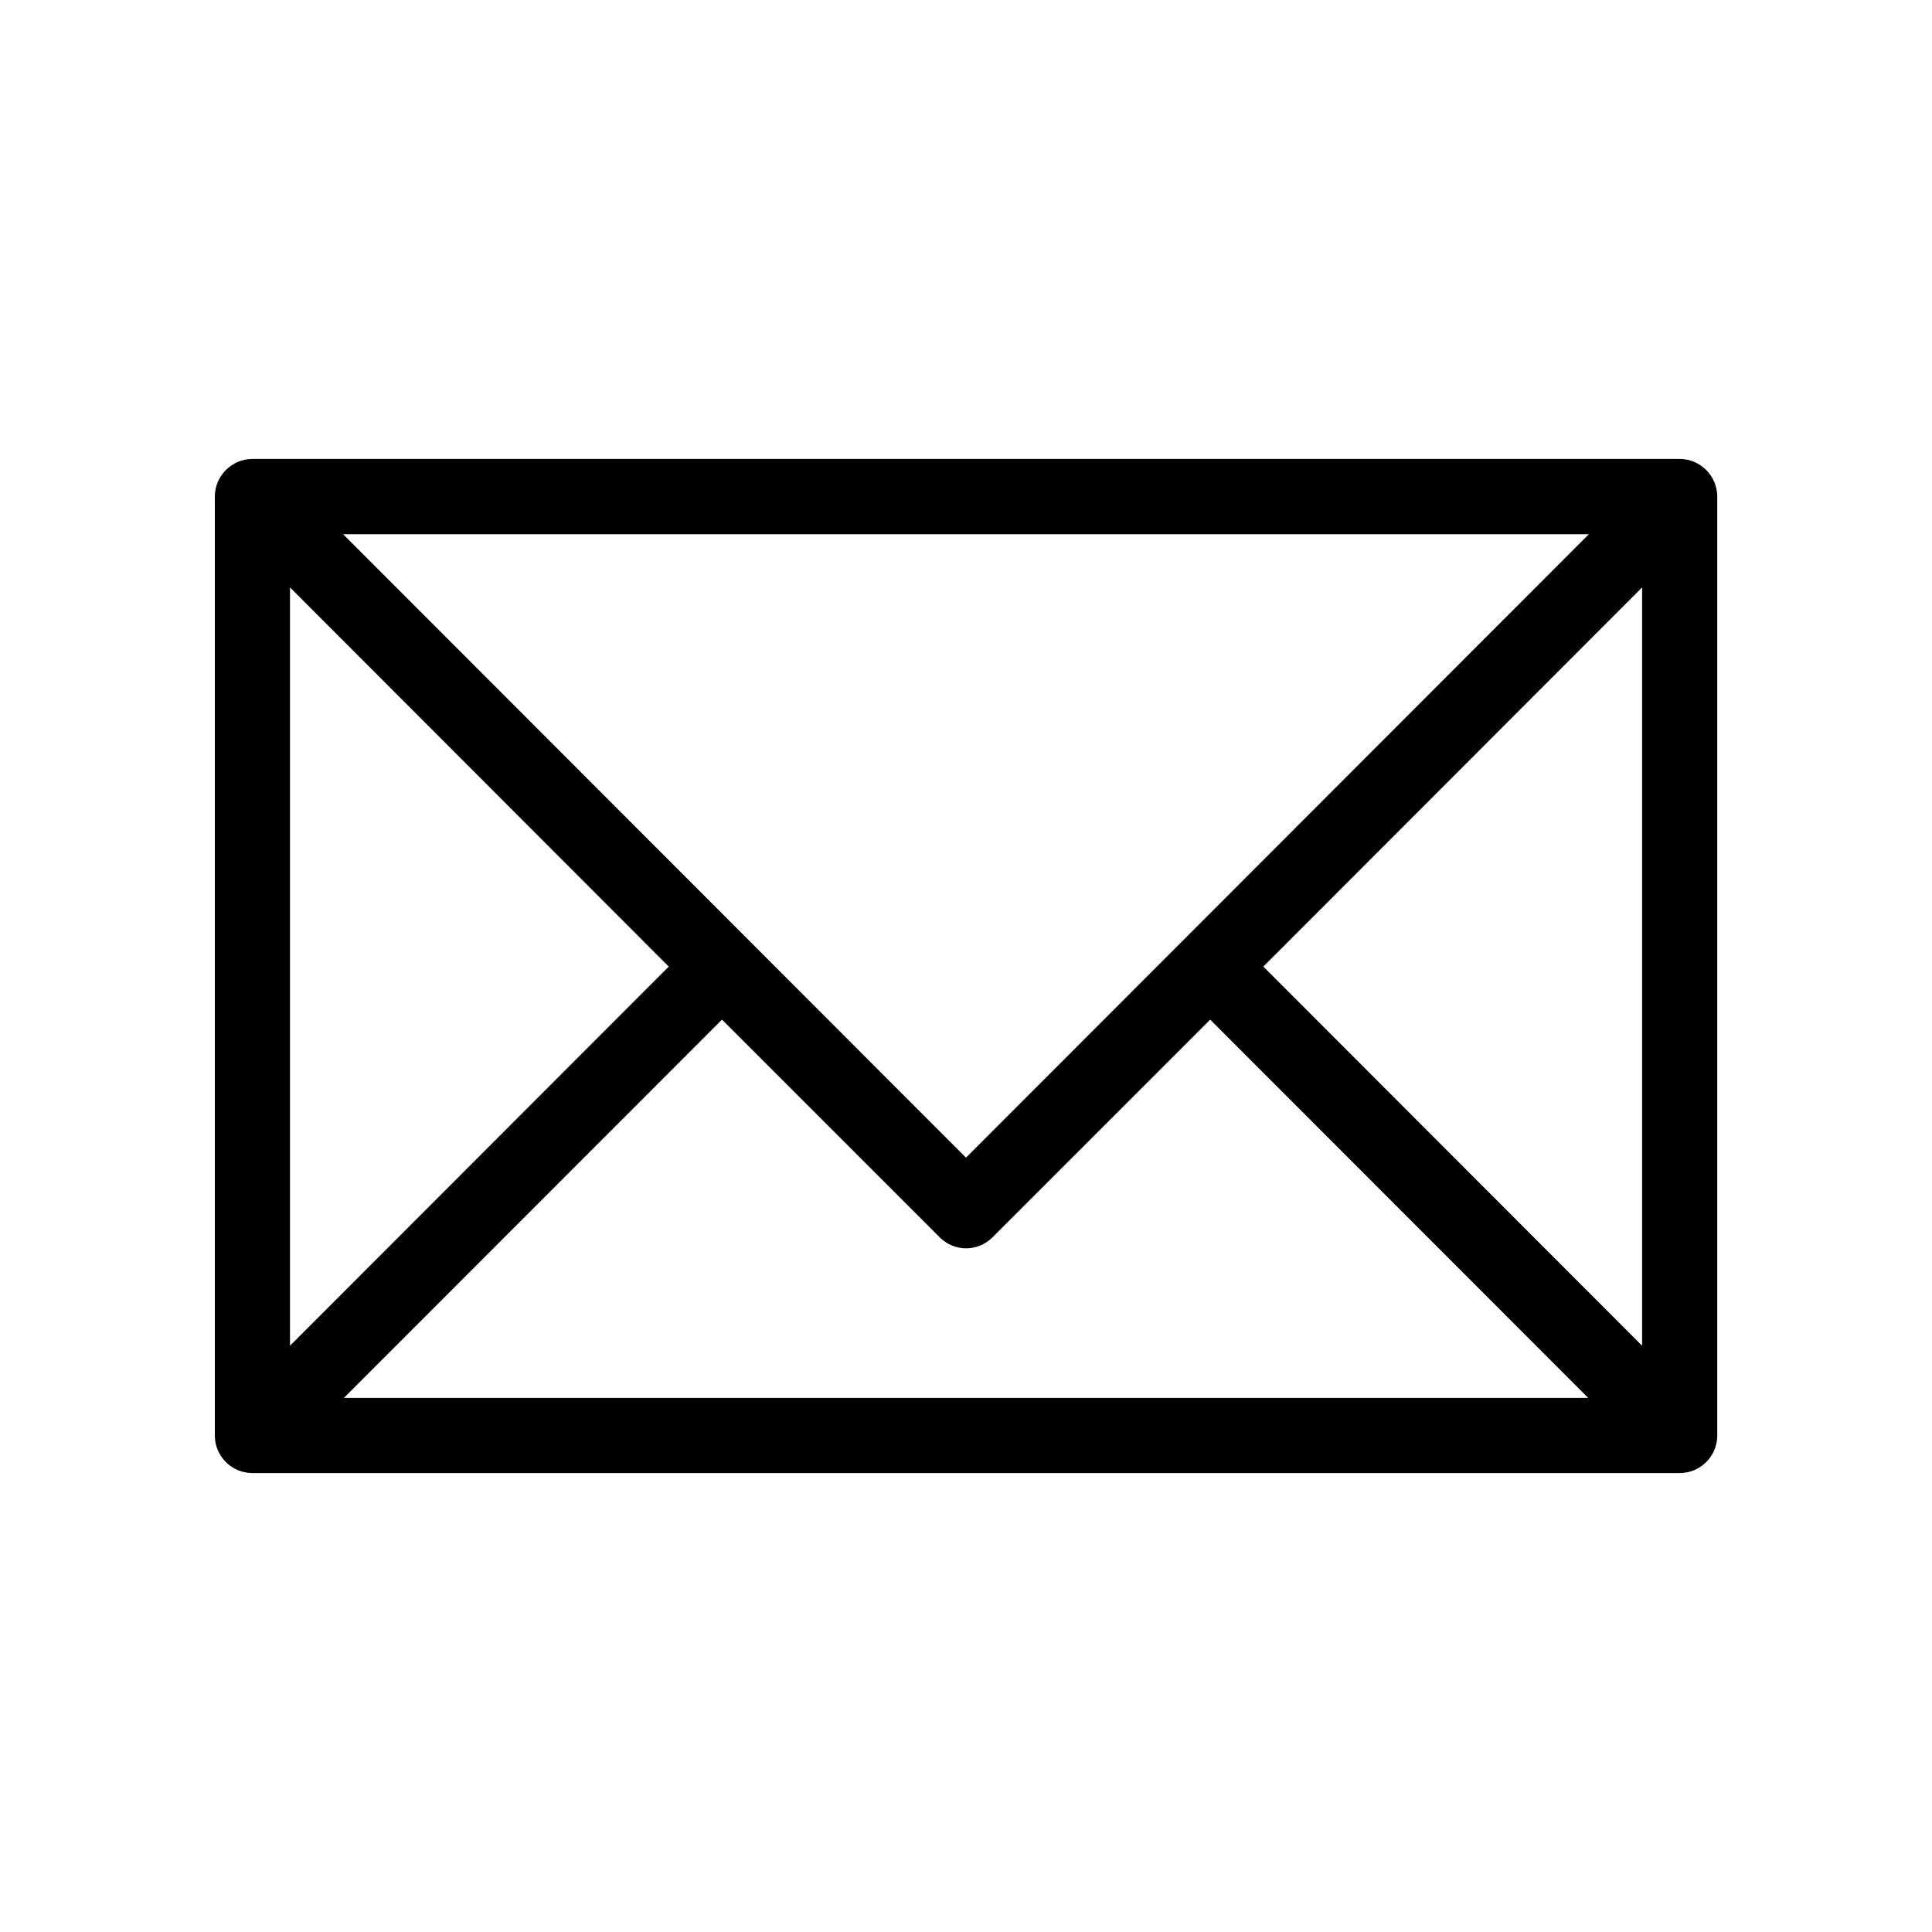
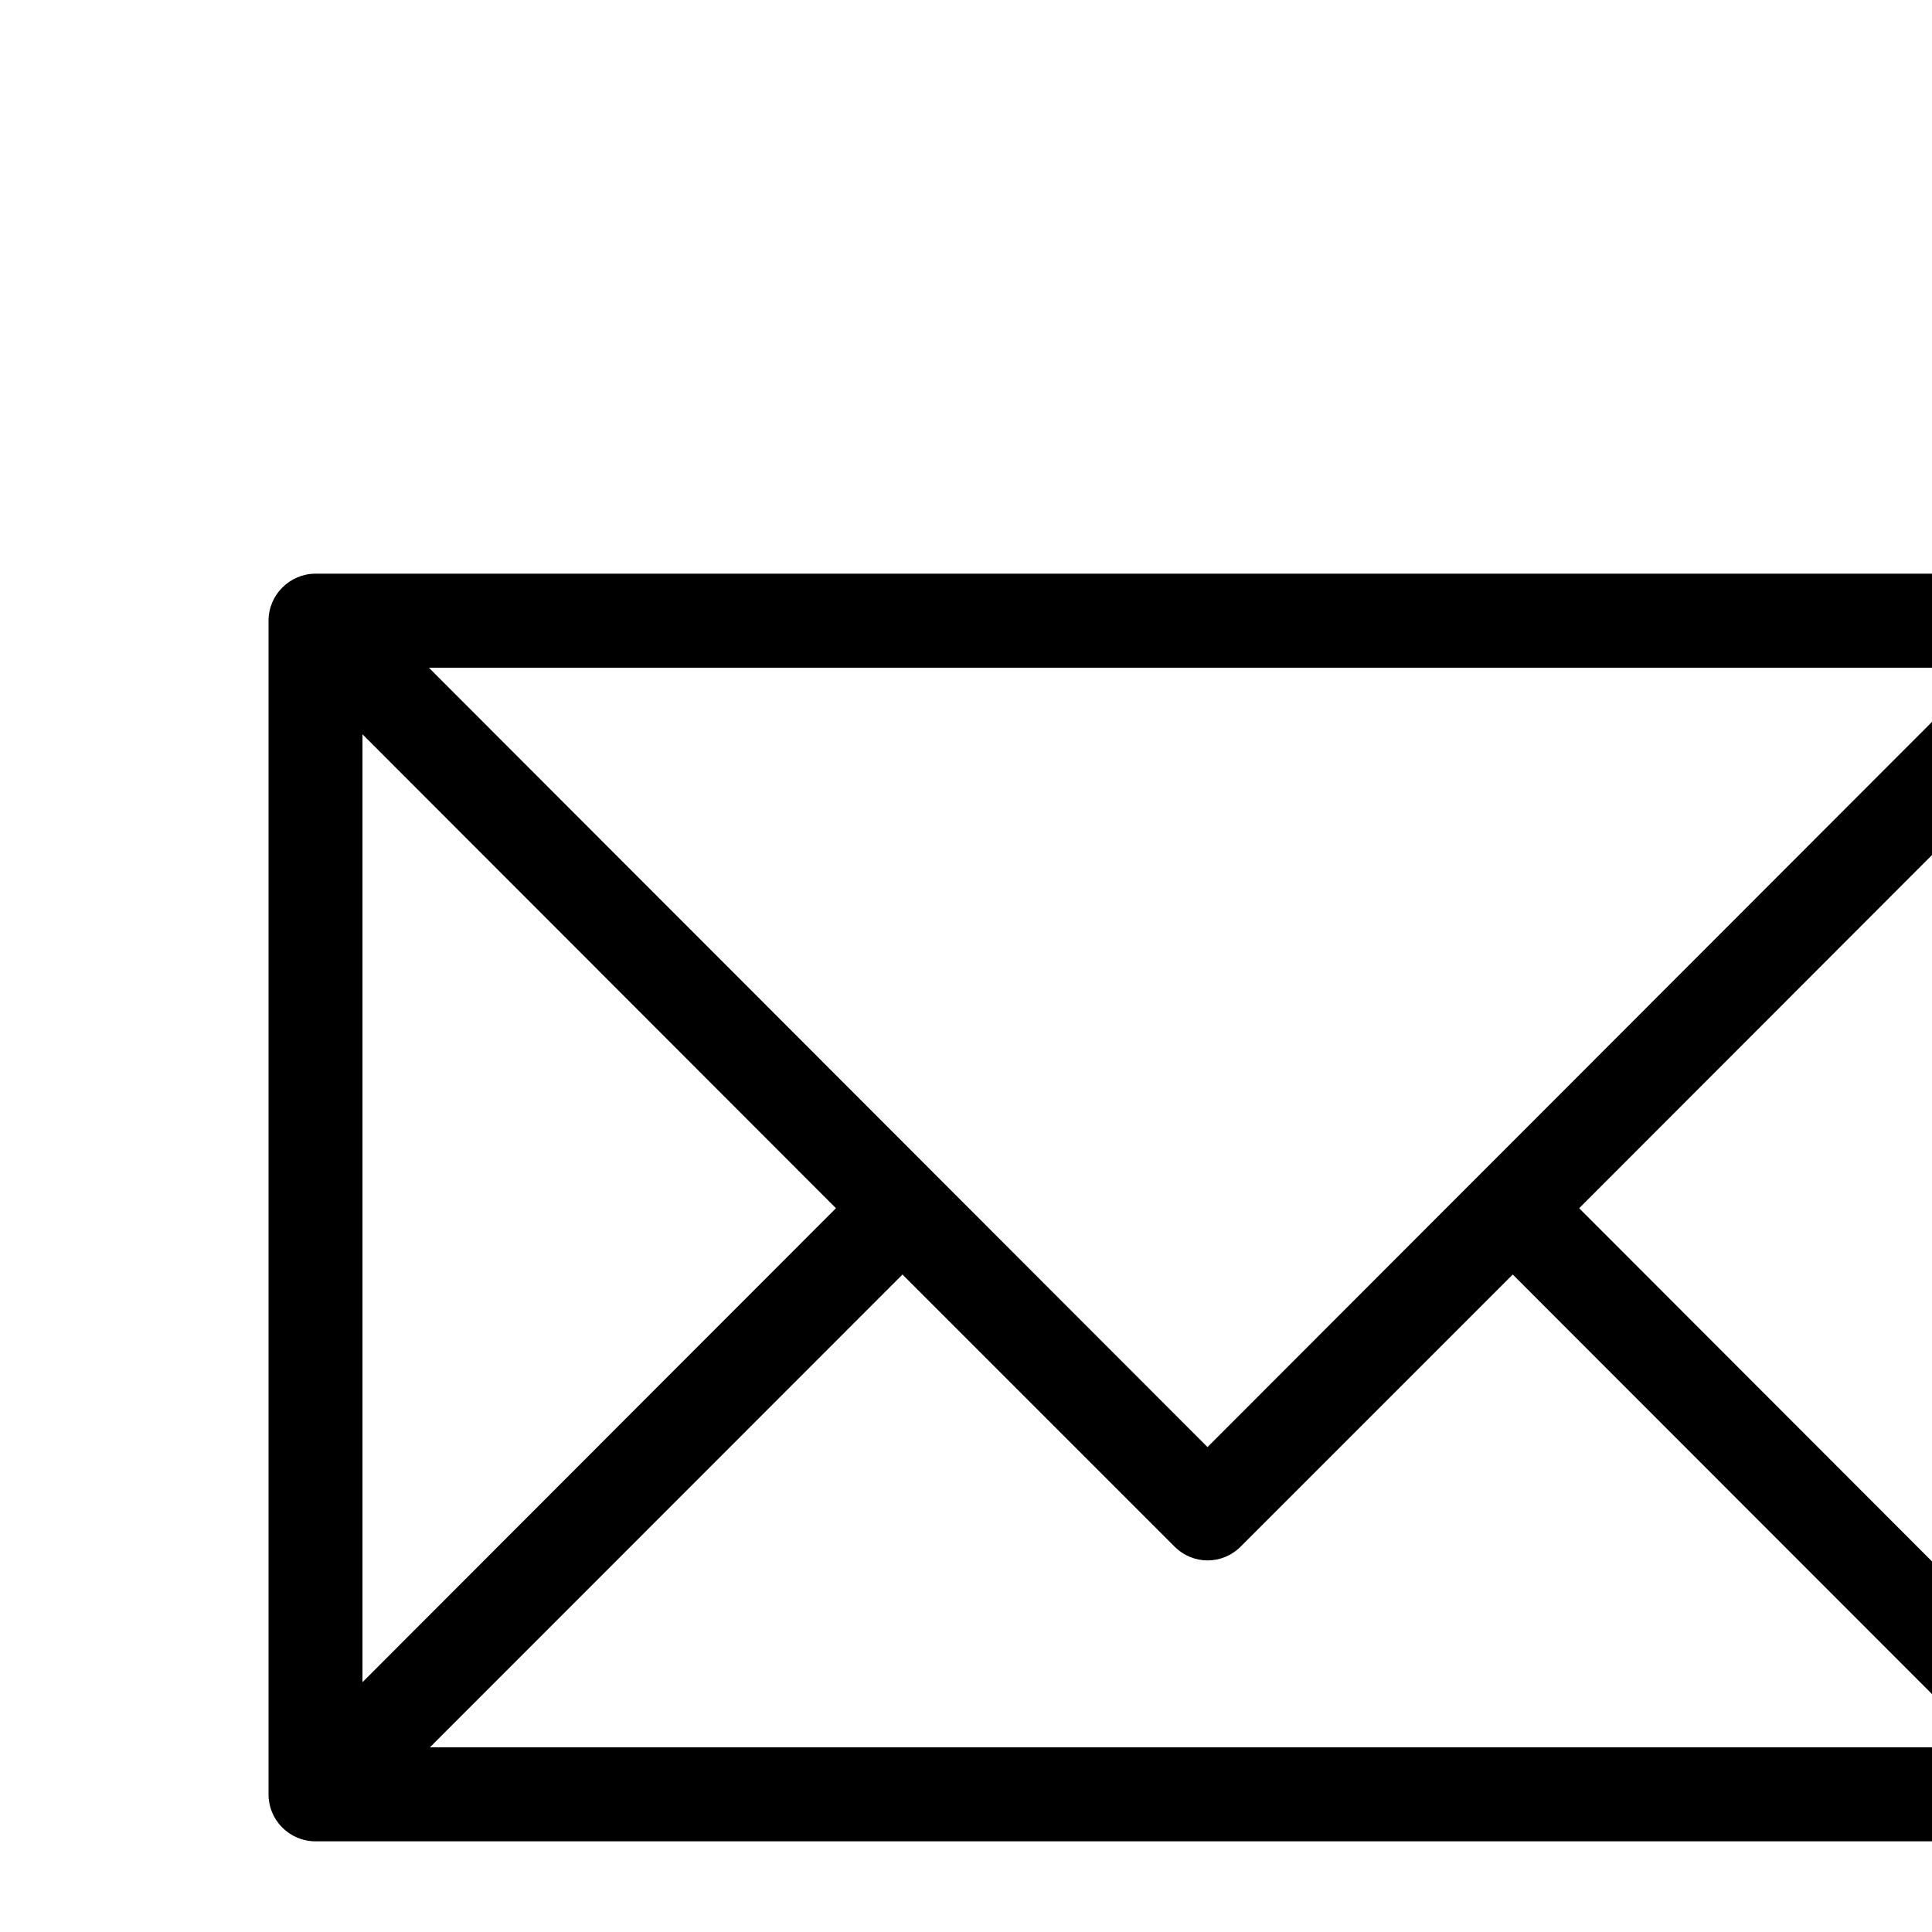
- <svg viewBox="0 0 20 20">
+ <svg viewBox="0 0 16 16">
  <path d="M17.388,4.751H2.613c-0.213,0-0.389,0.175-0.389,0.389v9.72c0,0.216,0.175,0.389,0.389,0.389h14.775c0.214,0,0.389-0.173,0.389-0.389v-9.72C17.776,4.926,17.602,4.751,17.388,4.751 M16.448,5.53L10,11.984L3.552,5.53H16.448zM3.002,6.081l3.921,3.925l-3.921,3.925V6.081z M3.56,14.471l3.914-3.916l2.253,2.253c0.153,0.153,0.395,0.153,0.548,0l2.253-2.253l3.913,3.916H3.56z M16.999,13.931l-3.921-3.925l3.921-3.925V13.931z" />
</svg>
